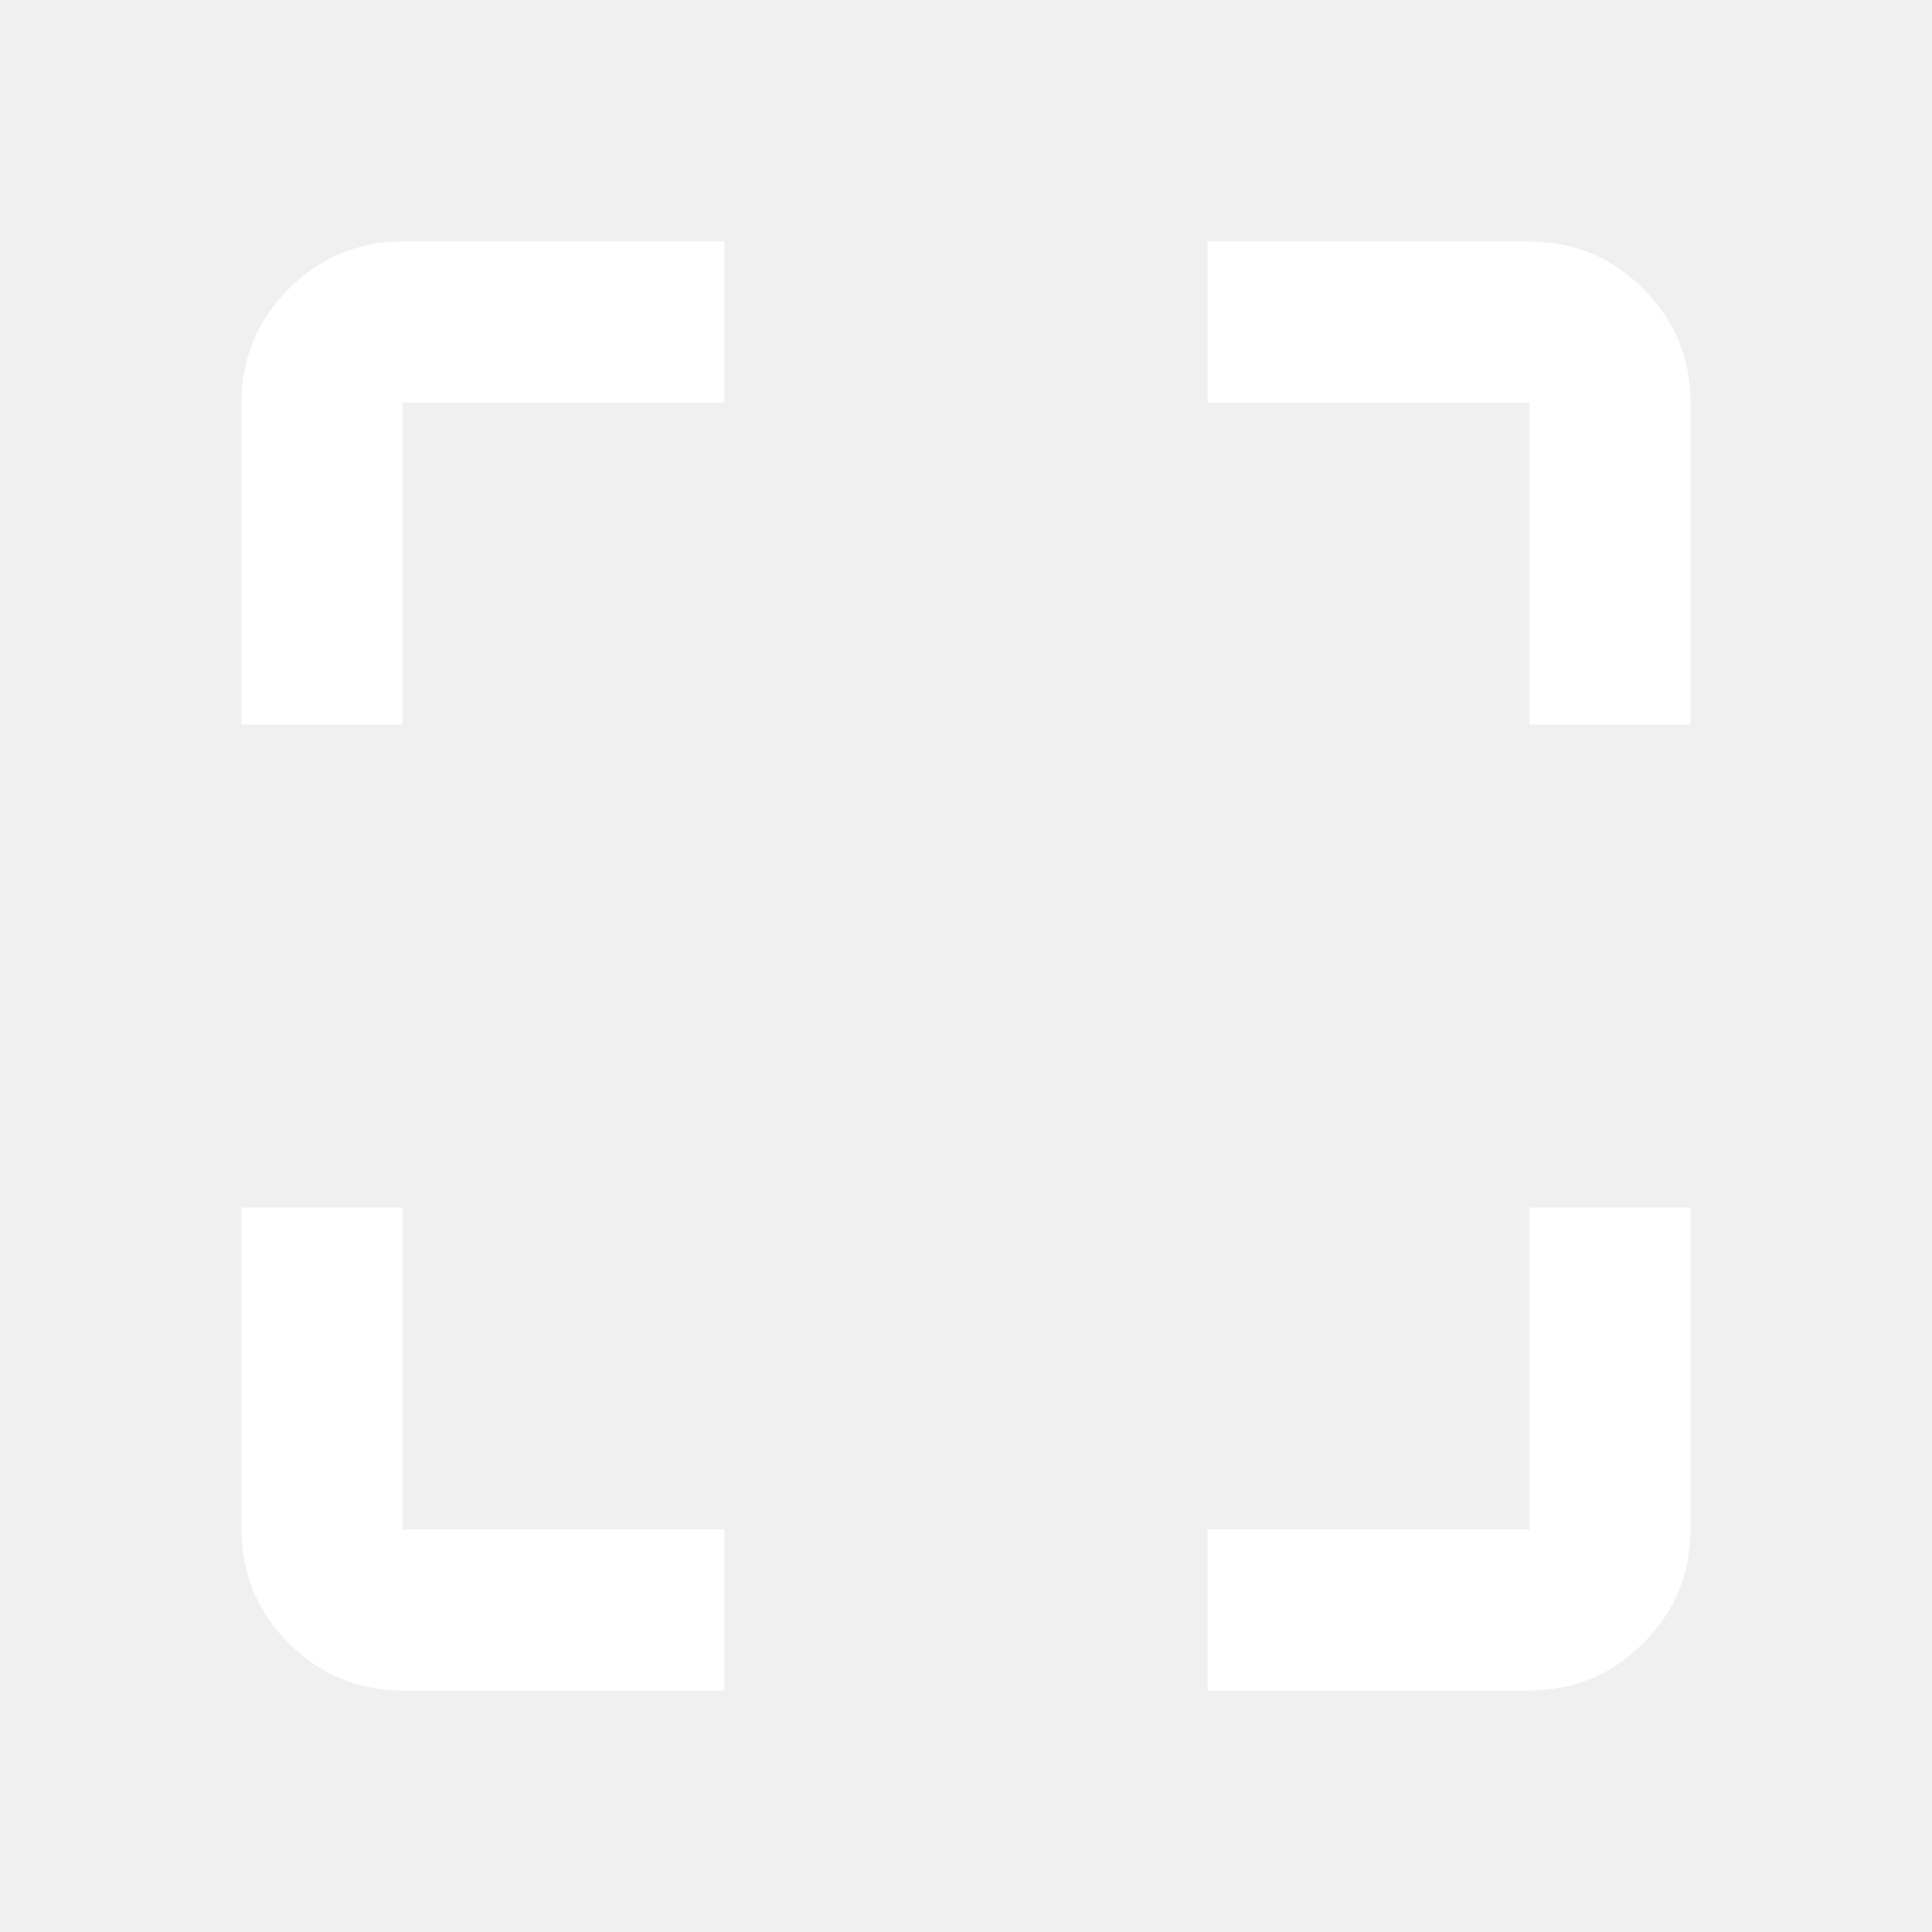
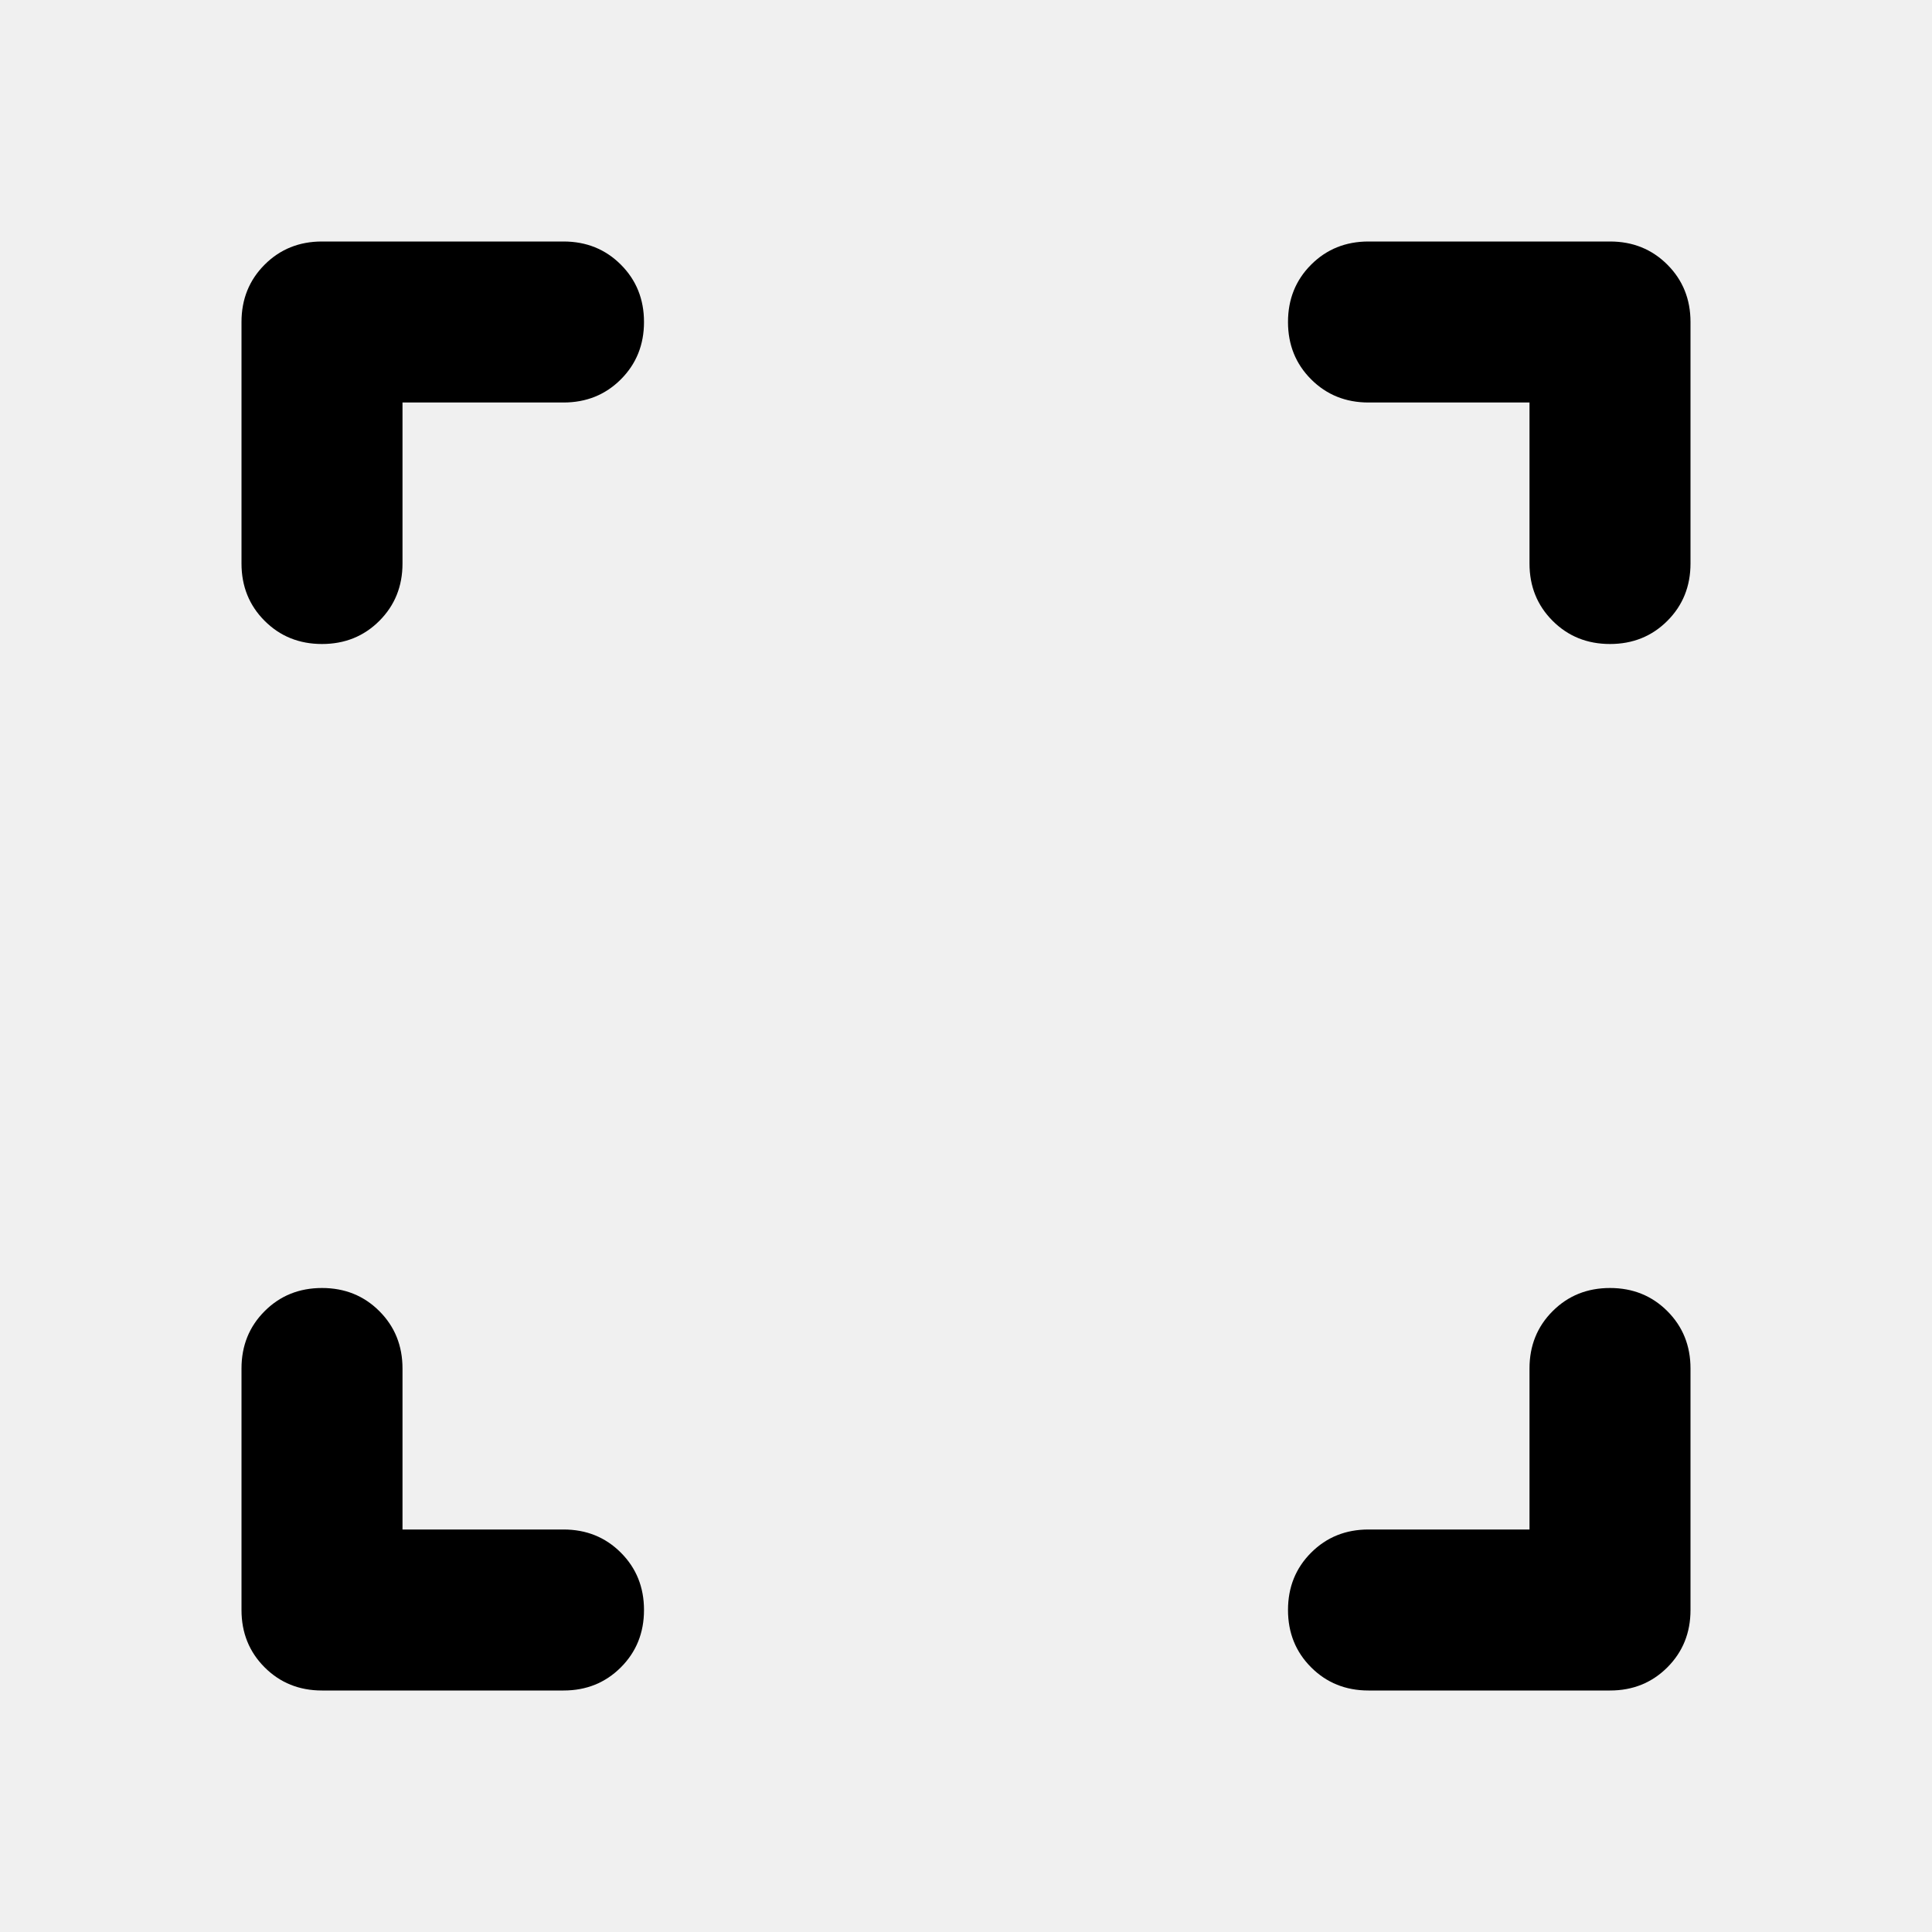
- <svg xmlns="http://www.w3.org/2000/svg" height="24px" viewBox="0 -960 960 960" width="24px" fill="#FFFFFF">
-   <path d="M200-120q-33 0-56.5-23.5T120-200v-160h80v160h160v80H200Zm400 0v-80h160v-160h80v160q0 33-23.5 56.5T760-120H600ZM120-600v-160q0-33 23.5-56.5T200-840h160v80H200v160h-80Zm640 0v-160H600v-80h160q33 0 56.5 23.5T840-760v160h-80Z" />
+ <svg xmlns="http://www.w3.org/2000/svg" height="24px" viewBox="0 -960 960 960" width="24px" fill="#000000">
+   <path d="M200-200h80q17 0 28.5 11.5T320-160q0 17-11.5 28.5T280-120H160q-17 0-28.5-11.5T120-160v-120q0-17 11.5-28.5T160-320q17 0 28.5 11.5T200-280v80Zm560 0v-80q0-17 11.5-28.5T800-320q17 0 28.5 11.5T840-280v120q0 17-11.5 28.5T800-120H680q-17 0-28.5-11.5T640-160q0-17 11.5-28.5T680-200h80ZM200-760v80q0 17-11.5 28.5T160-640q-17 0-28.5-11.5T120-680v-120q0-17 11.5-28.5T160-840h120q17 0 28.5 11.5T320-800q0 17-11.5 28.5T280-760h-80Zm560 0h-80q-17 0-28.5-11.5T640-800q0-17 11.5-28.5T680-840h120q17 0 28.5 11.5T840-800v120q0 17-11.5 28.5T800-640q-17 0-28.5-11.5T760-680v-80Z" />
</svg>
